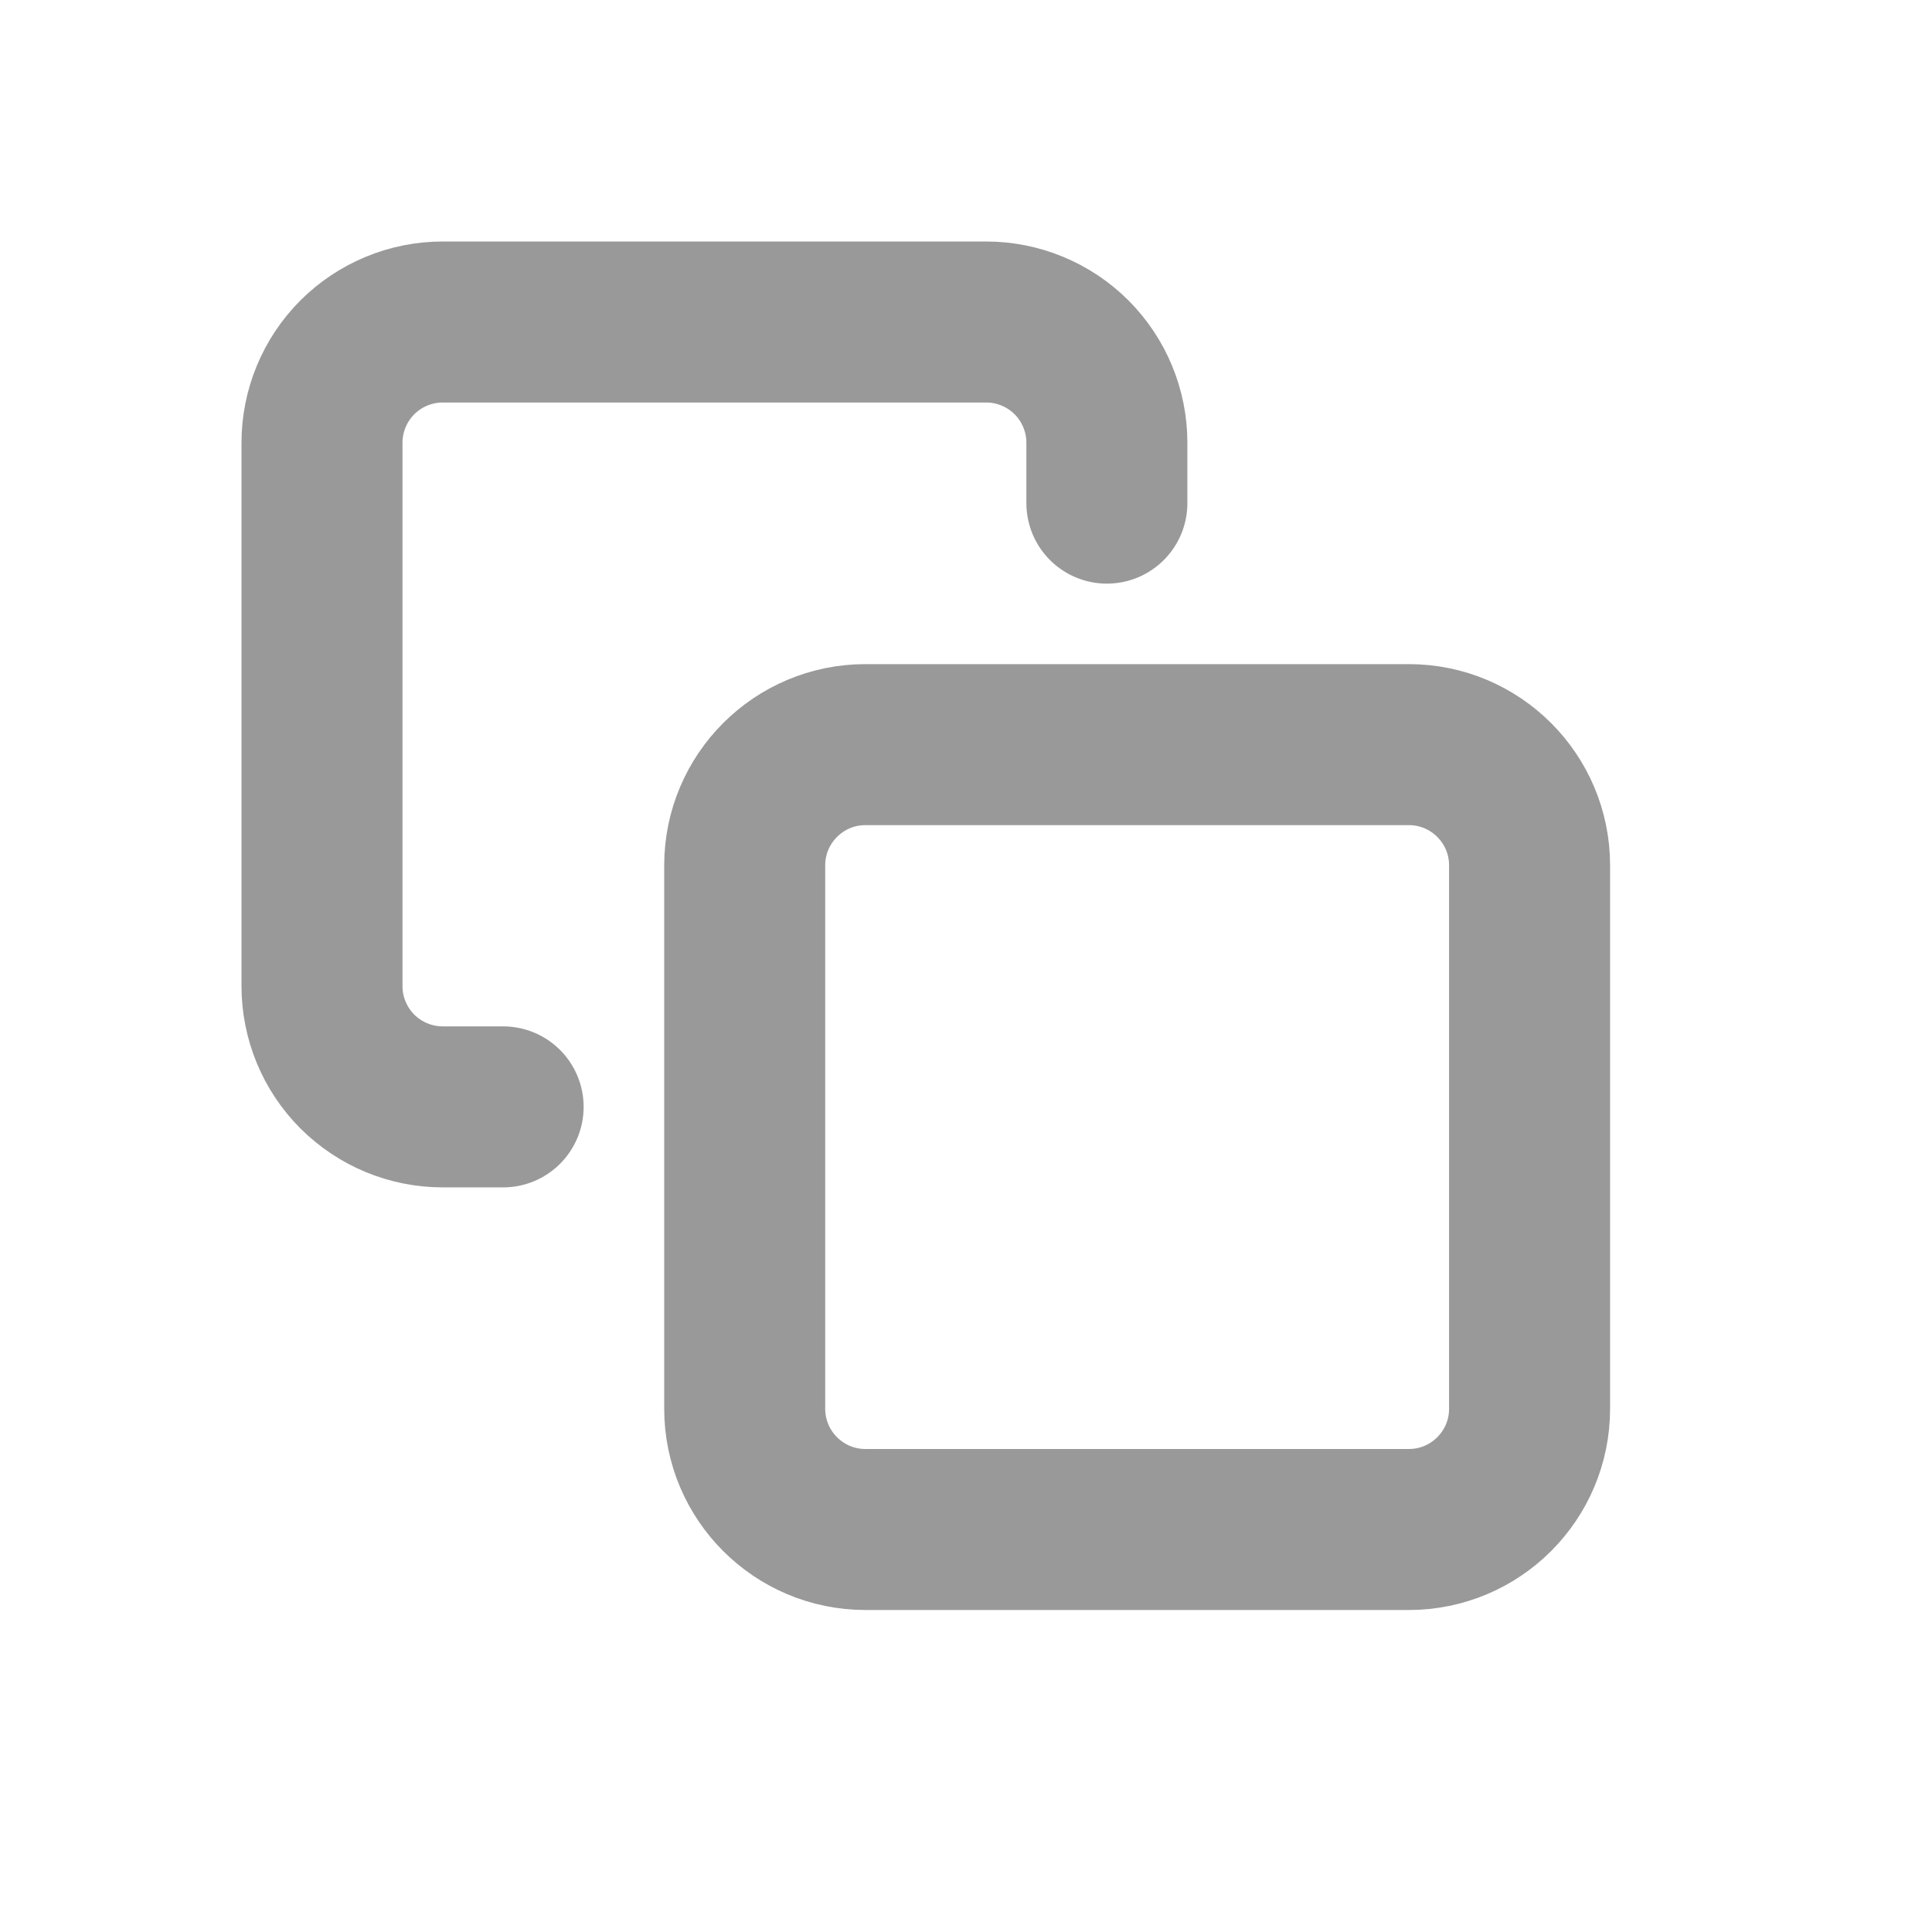
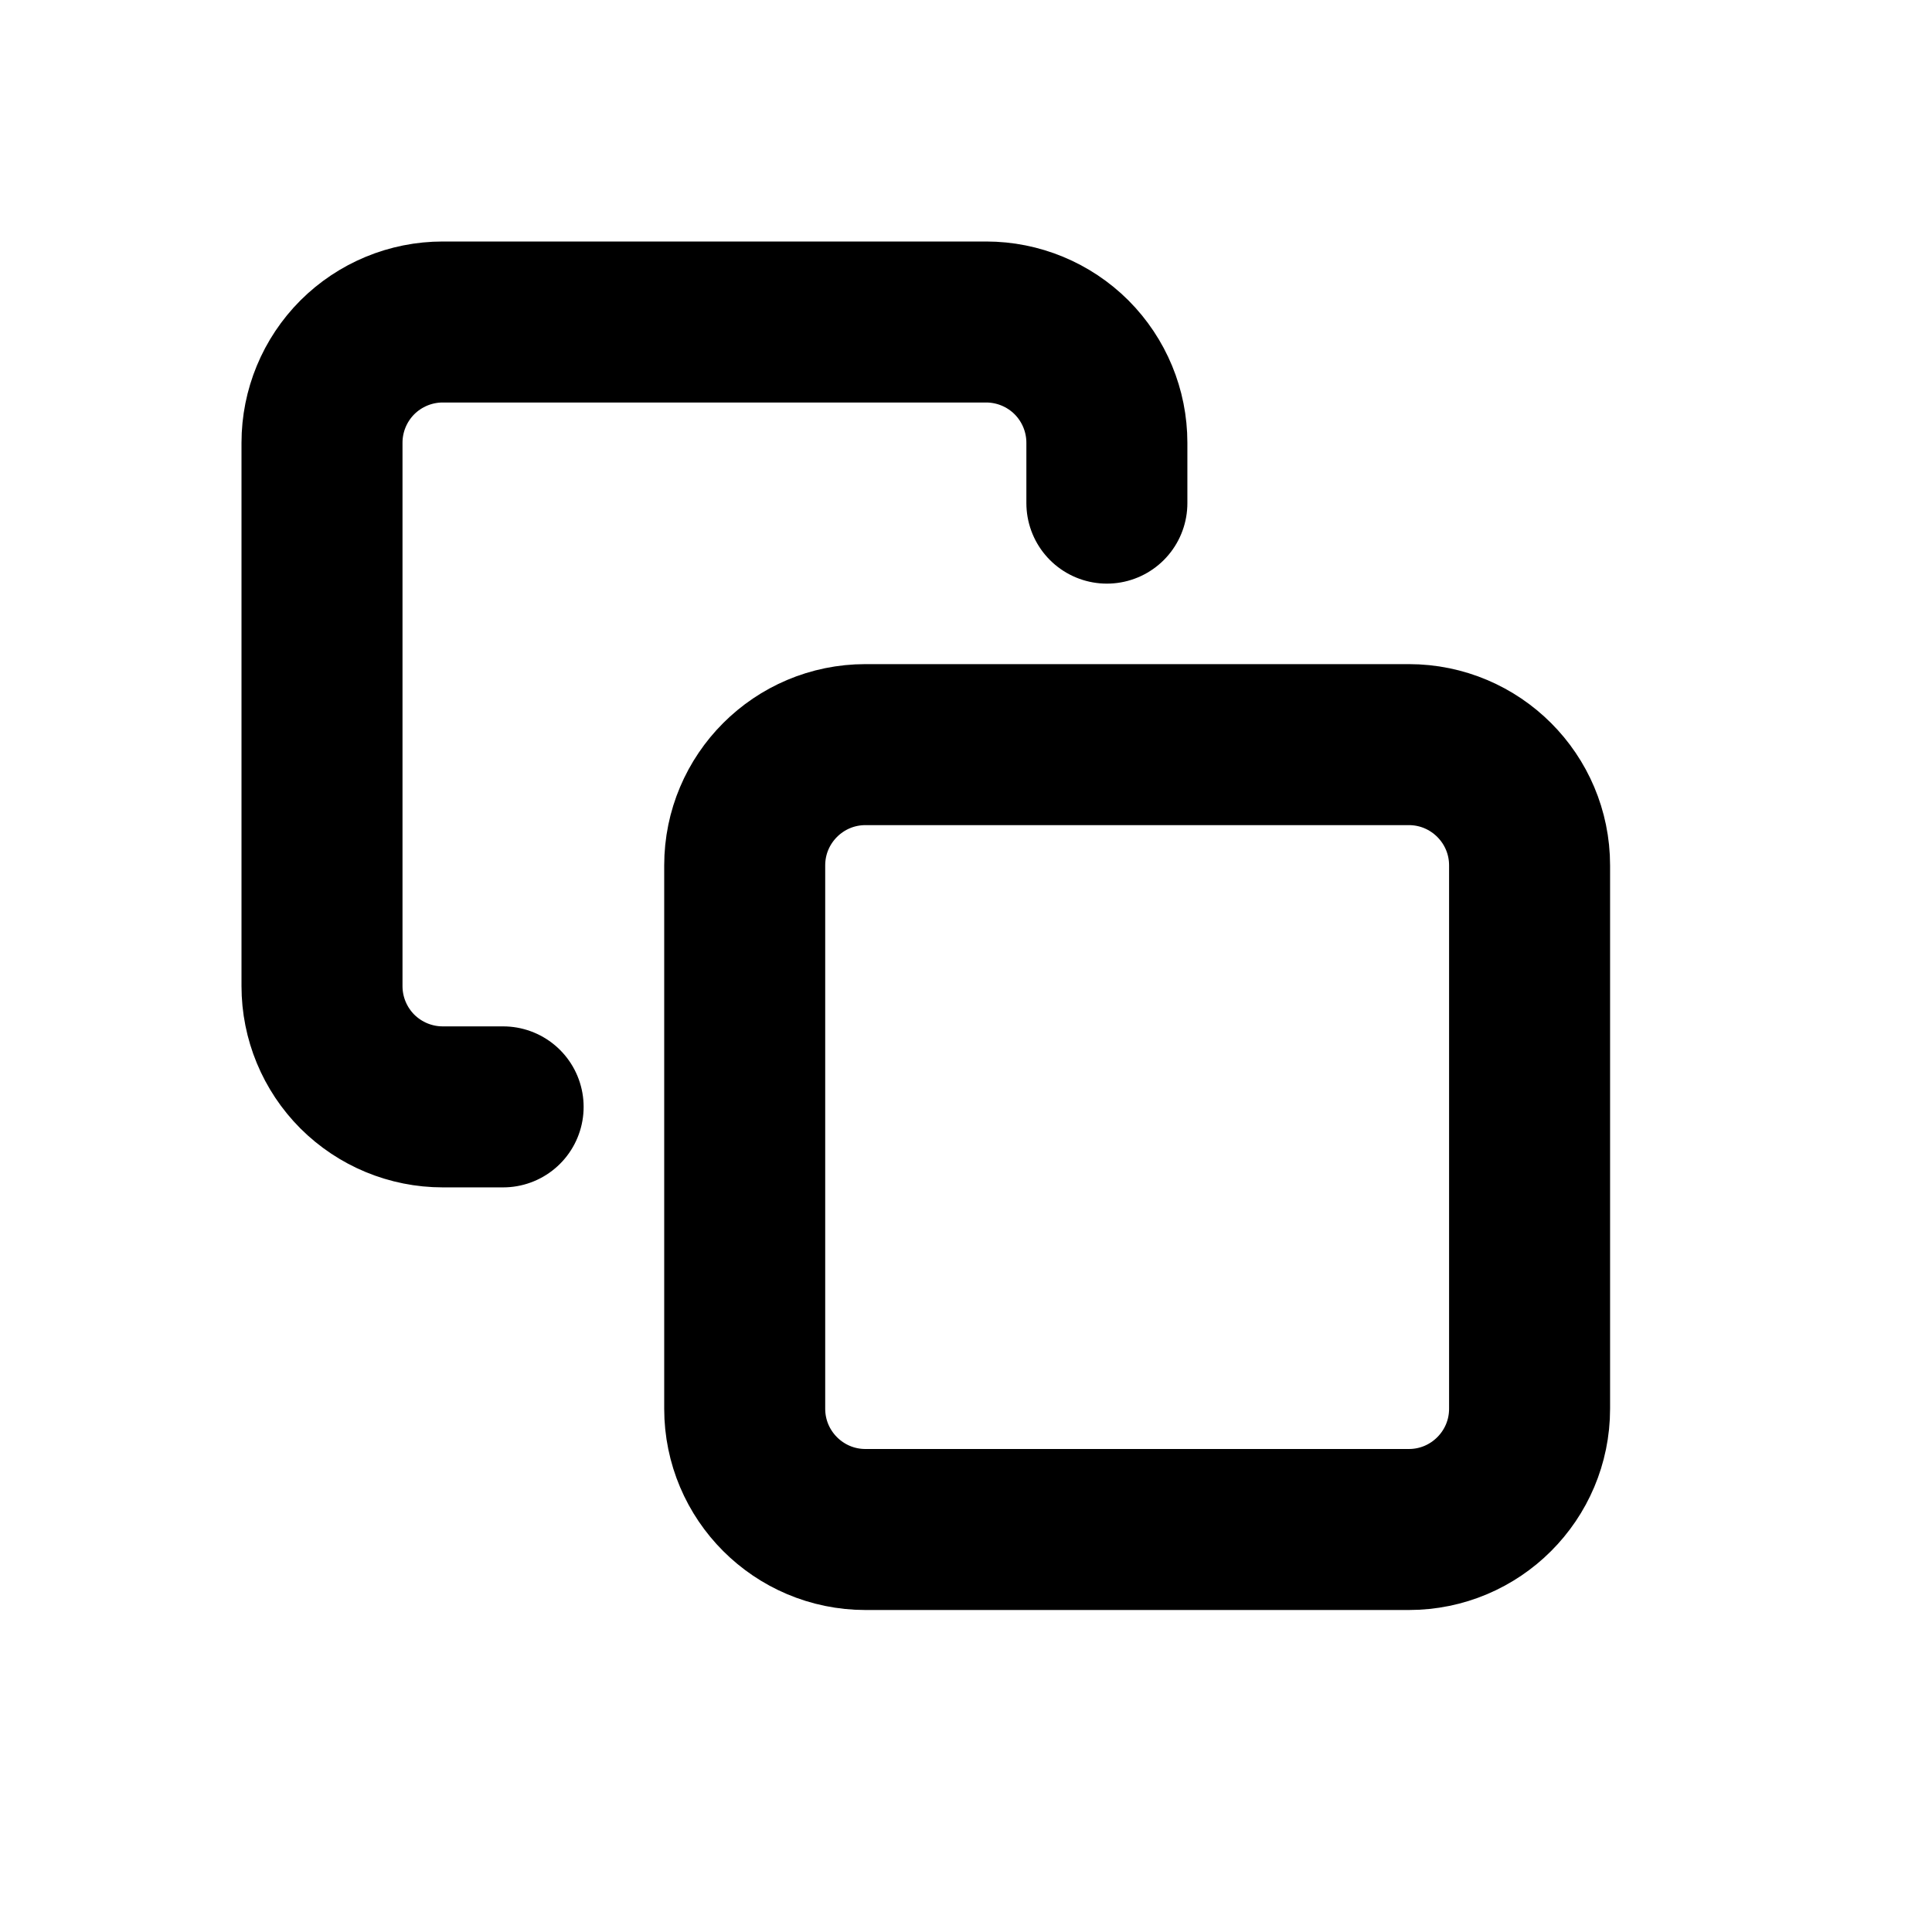
<svg xmlns="http://www.w3.org/2000/svg" width="24" height="24" viewBox="0 0 24 24" fill="none">
-   <g opacity="0.4">
-     <path d="M17.501 9.25H10.751C9.923 9.25 9.251 9.922 9.251 10.75V17.5C9.251 18.328 9.923 19 10.751 19H17.501C18.329 19 19.001 18.328 19.001 17.5V10.75C19.001 9.922 18.329 9.25 17.501 9.25Z" stroke="black" stroke-width="2" stroke-linecap="round" stroke-linejoin="round" />
-     <path d="M6.25 13.75H5.5C5.102 13.75 4.721 13.592 4.439 13.311C4.158 13.029 4 12.648 4 12.25V5.5C4 5.102 4.158 4.721 4.439 4.439C4.721 4.158 5.102 4 5.5 4H12.25C12.648 4 13.029 4.158 13.311 4.439C13.592 4.721 13.75 5.102 13.75 5.5V6.25" stroke="black" stroke-width="2" stroke-linecap="round" stroke-linejoin="round" />
-   </g>
+   <path d="M17.501 9.25H10.751C9.923 9.25 9.251 9.922 9.251 10.75V17.5C9.251 18.328 9.923 19 10.751 19H17.501C18.329 19 19.001 18.328 19.001 17.5V10.75C19.001 9.922 18.329 9.25 17.501 9.25Z" stroke="currentColor" stroke-width="2" stroke-linecap="round" stroke-linejoin="round" />
+   <path d="M6.25 13.75H5.5C5.102 13.75 4.721 13.592 4.439 13.311C4.158 13.029 4 12.648 4 12.25V5.5C4 5.102 4.158 4.721 4.439 4.439C4.721 4.158 5.102 4 5.5 4H12.25C12.648 4 13.029 4.158 13.311 4.439C13.592 4.721 13.75 5.102 13.75 5.5V6.25" stroke="currentColor" stroke-width="2" stroke-linecap="round" stroke-linejoin="round" />
</svg>
